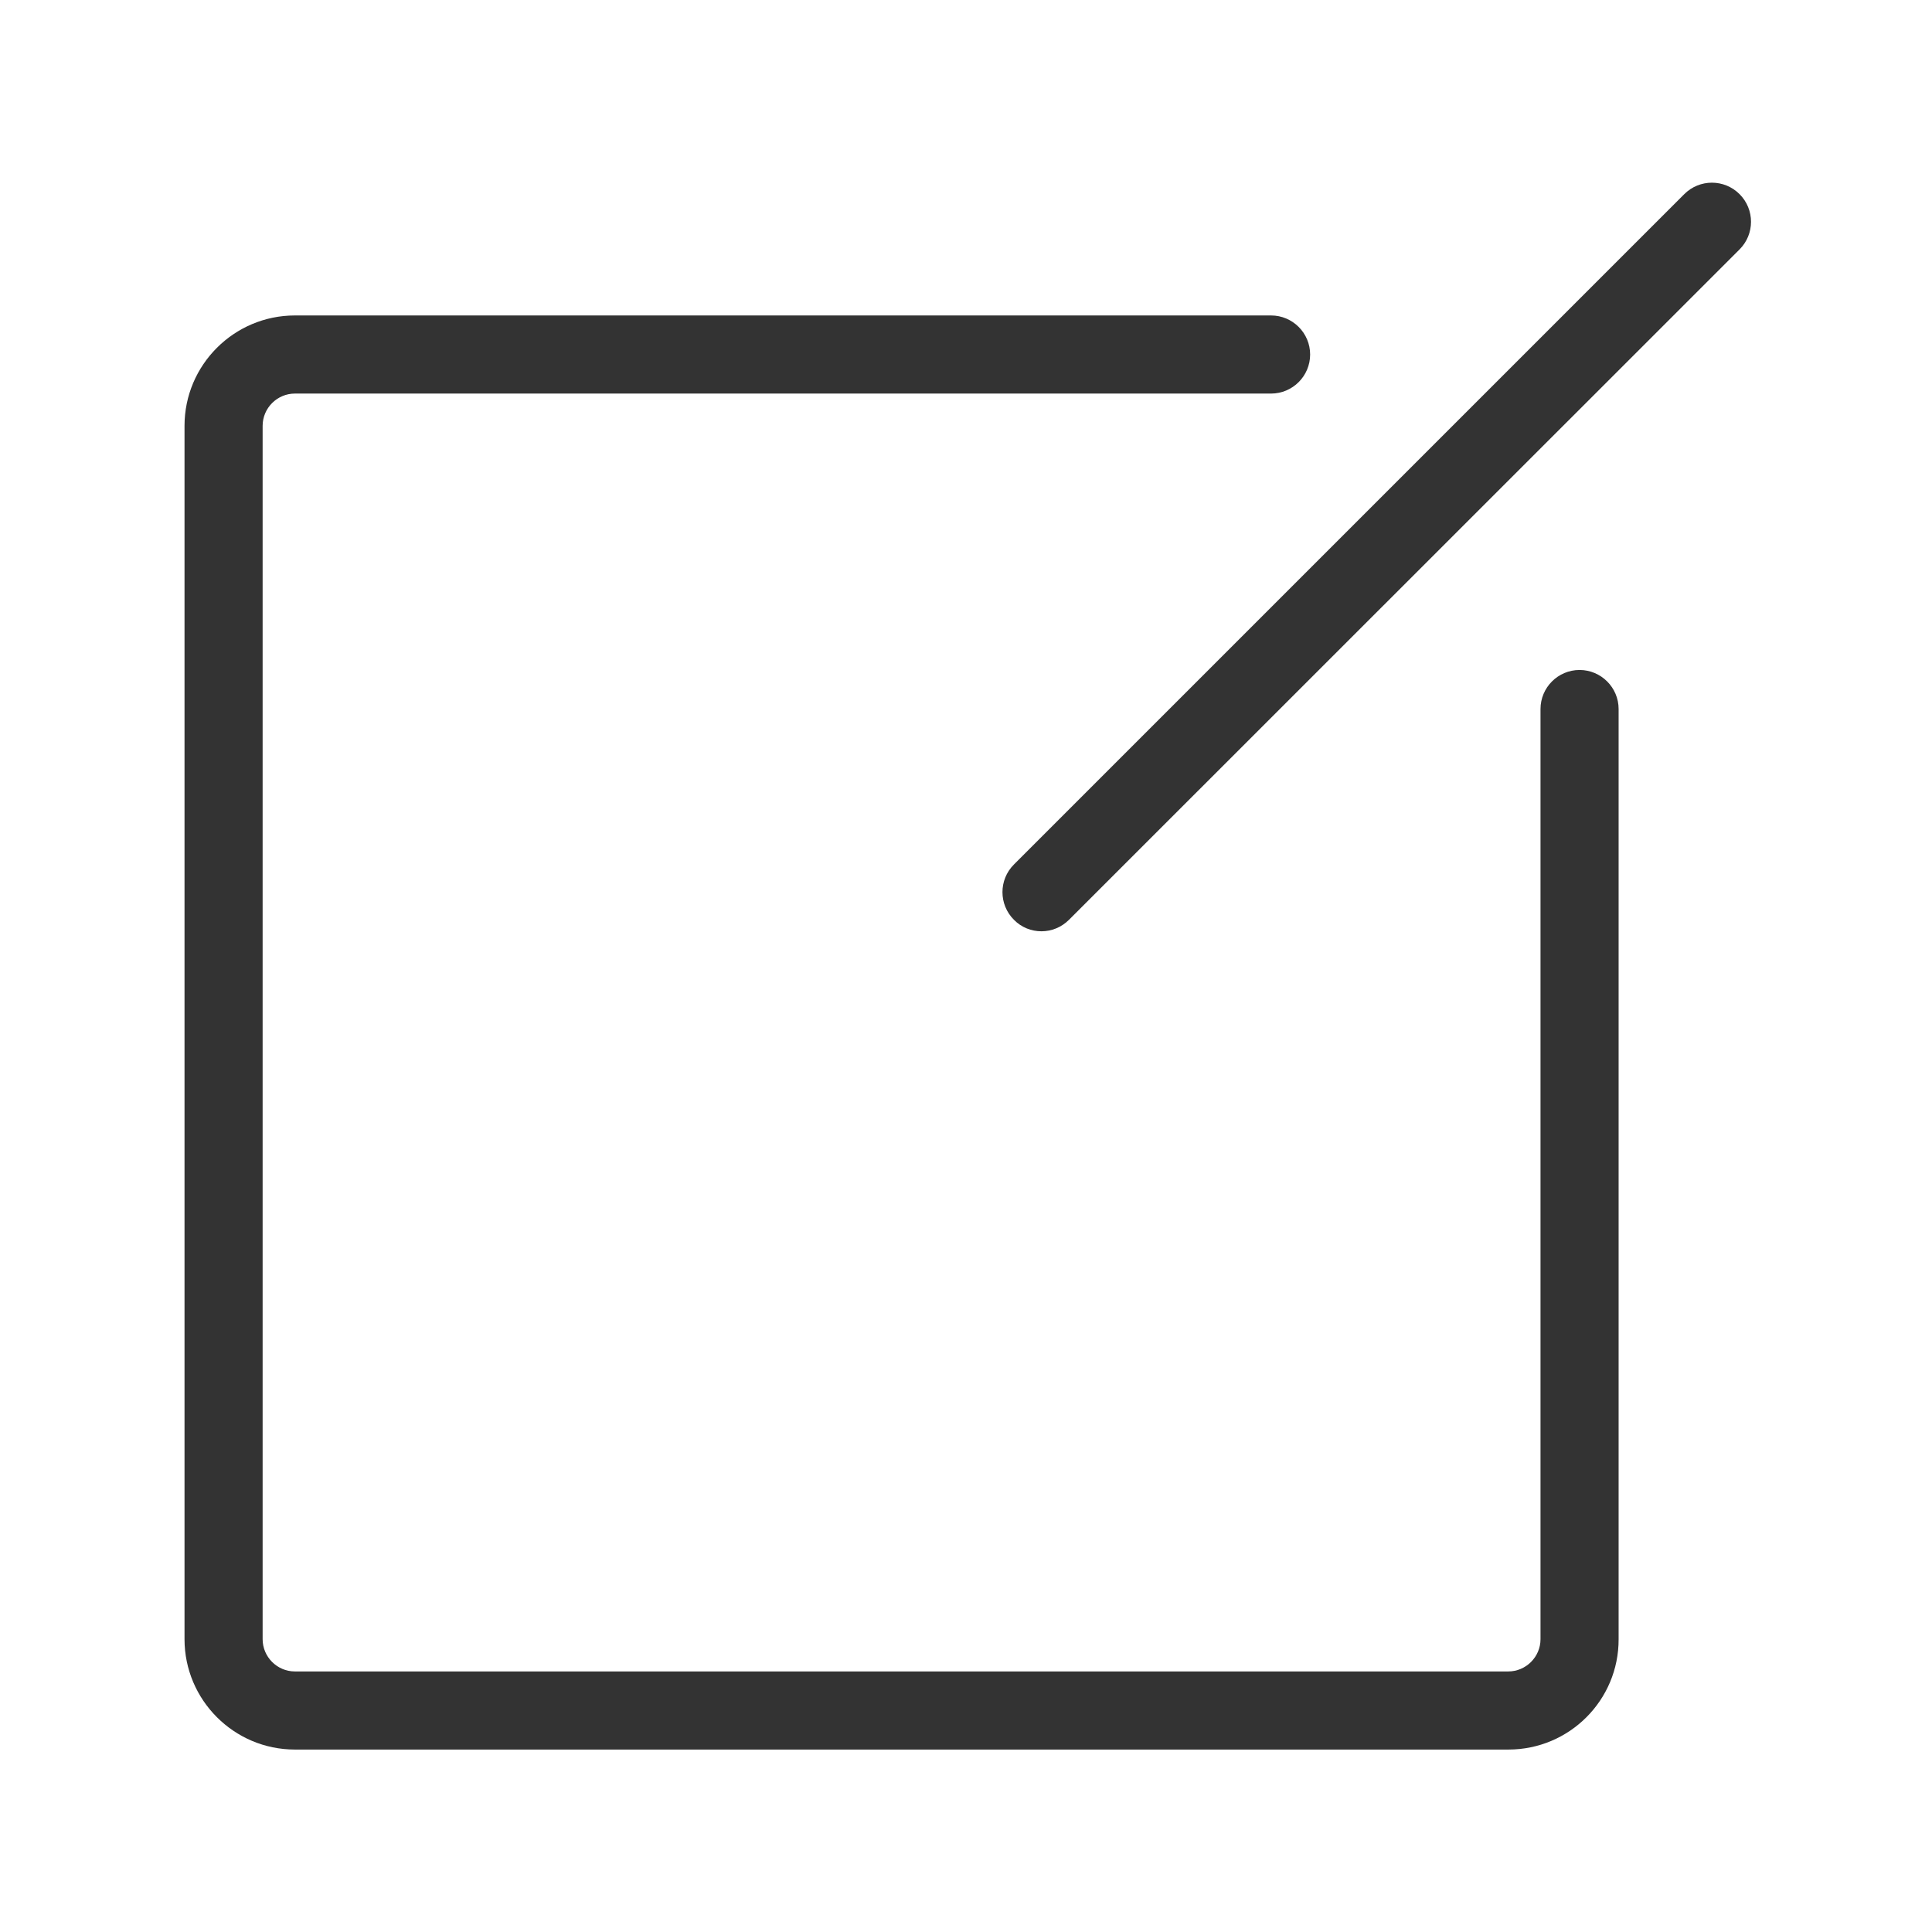
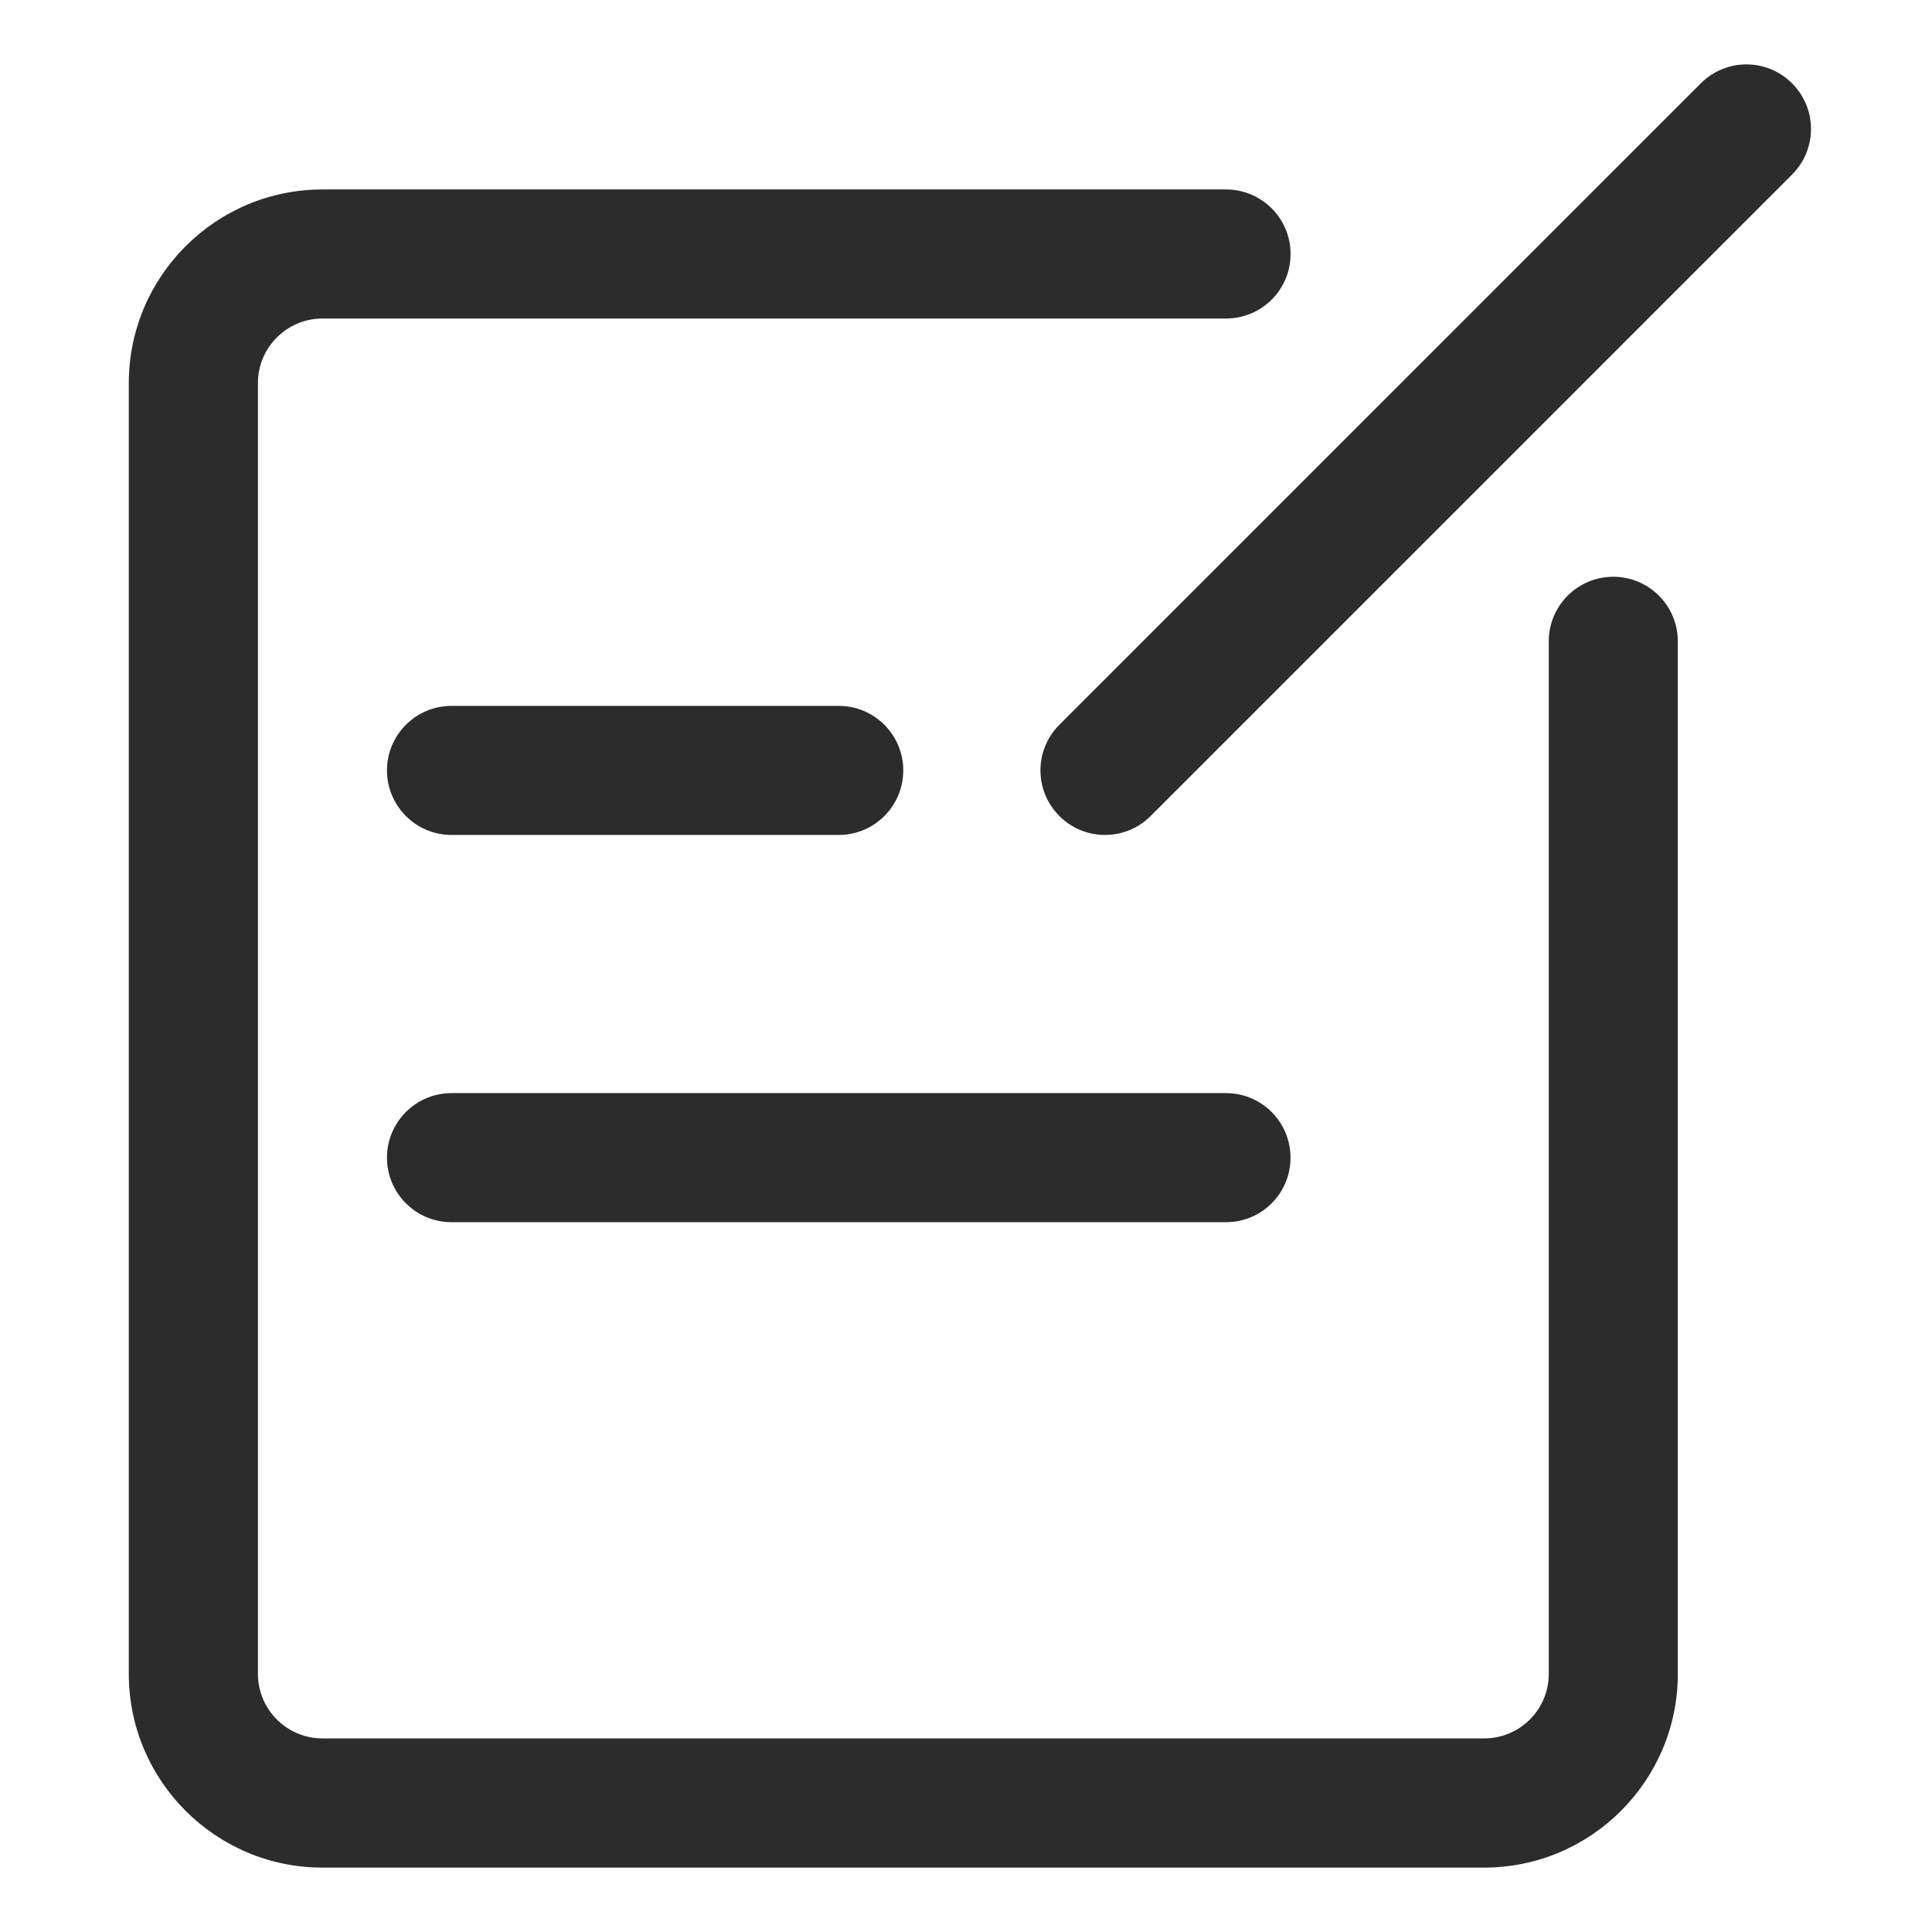
- <svg xmlns="http://www.w3.org/2000/svg" t="1618327531235" class="icon" viewBox="0 0 1024 1024" version="1.1" p-id="1974" width="200" height="200">
+ <svg xmlns="http://www.w3.org/2000/svg" t="1618329456412" class="icon" viewBox="0 0 1024 1024" version="1.1" p-id="2871" width="48" height="48">
  <defs>
    <style type="text/css" />
  </defs>
-   <path d="M799.5 927.3H156.3c-32.3 0-58.5-26.3-58.5-58.5V225.7c0-32.3 26.3-58.5 58.5-58.5h517.4c11.4 0 20.7 9.3 20.7 20.7s-9.3 20.7-20.7 20.7H156.3c-9.4 0-17.1 7.7-17.1 17.1v643.1c0 9.4 7.7 17.1 17.1 17.1h643.1c9.4 0 17.1-7.7 17.1-17.1v-493c0-11.4 9.3-20.7 20.7-20.7s20.7 9.3 20.7 20.7v493c0.1 32.3-26.1 58.5-58.4 58.5z" fill="#333333" p-id="1975" />
-   <path d="M552 493.6c-5.3 0-10.6-2-14.6-6.1-8.1-8.1-8.1-21.2 0-29.3l355.3-355.3c8.1-8.1 21.2-8.1 29.3 0 8.1 8.1 8.1 21.2 0 29.3L566.6 487.5c-4.1 4.1-9.4 6.1-14.6 6.1z" fill="#333333" p-id="1976" />
+   <path d="M786.637 989.867h-615.731c-56.593 0-102.639-46.046-102.639-102.639v-684.169c0-56.593 46.046-102.639 102.639-102.639h478.925c18.91 0 34.202 15.326 34.202 34.202s-15.292 34.202-34.202 34.202h-478.925c-18.842 0-34.202 15.36-34.202 34.202v684.169c0 18.876 15.36 34.202 34.202 34.202h615.765c18.876 0 34.202-15.326 34.202-34.202v-547.294c0-18.876 15.292-34.202 34.202-34.202s34.202 15.326 34.202 34.202v547.328c0 56.593-46.046 102.639-102.639 102.639v0zM585.66 442.539c-8.772 0-17.51-3.345-24.166-10.035-13.38-13.38-13.38-34.987 0-48.367l339.968-339.968c13.38-13.38 34.987-13.38 48.367 0 13.38 13.38 13.38 34.987 0 48.367l-339.968 339.968c-6.656 6.69-15.428 10.035-24.201 10.035v0zM444.553 442.539h-205.244c-18.876 0-34.202-15.326-34.202-34.202s15.326-34.202 34.202-34.202h205.244c18.876 0 34.202 15.326 34.202 34.202s-15.326 34.202-34.202 34.202v0zM649.83 647.782h-410.522c-18.876 0-34.202-15.292-34.202-34.202s15.326-34.202 34.202-34.202h410.487c18.91 0 34.202 15.292 34.202 34.202 0.034 18.91-15.258 34.202-34.167 34.202v0zM649.83 647.782z" p-id="2872" fill="#2c2c2c" />
</svg>
